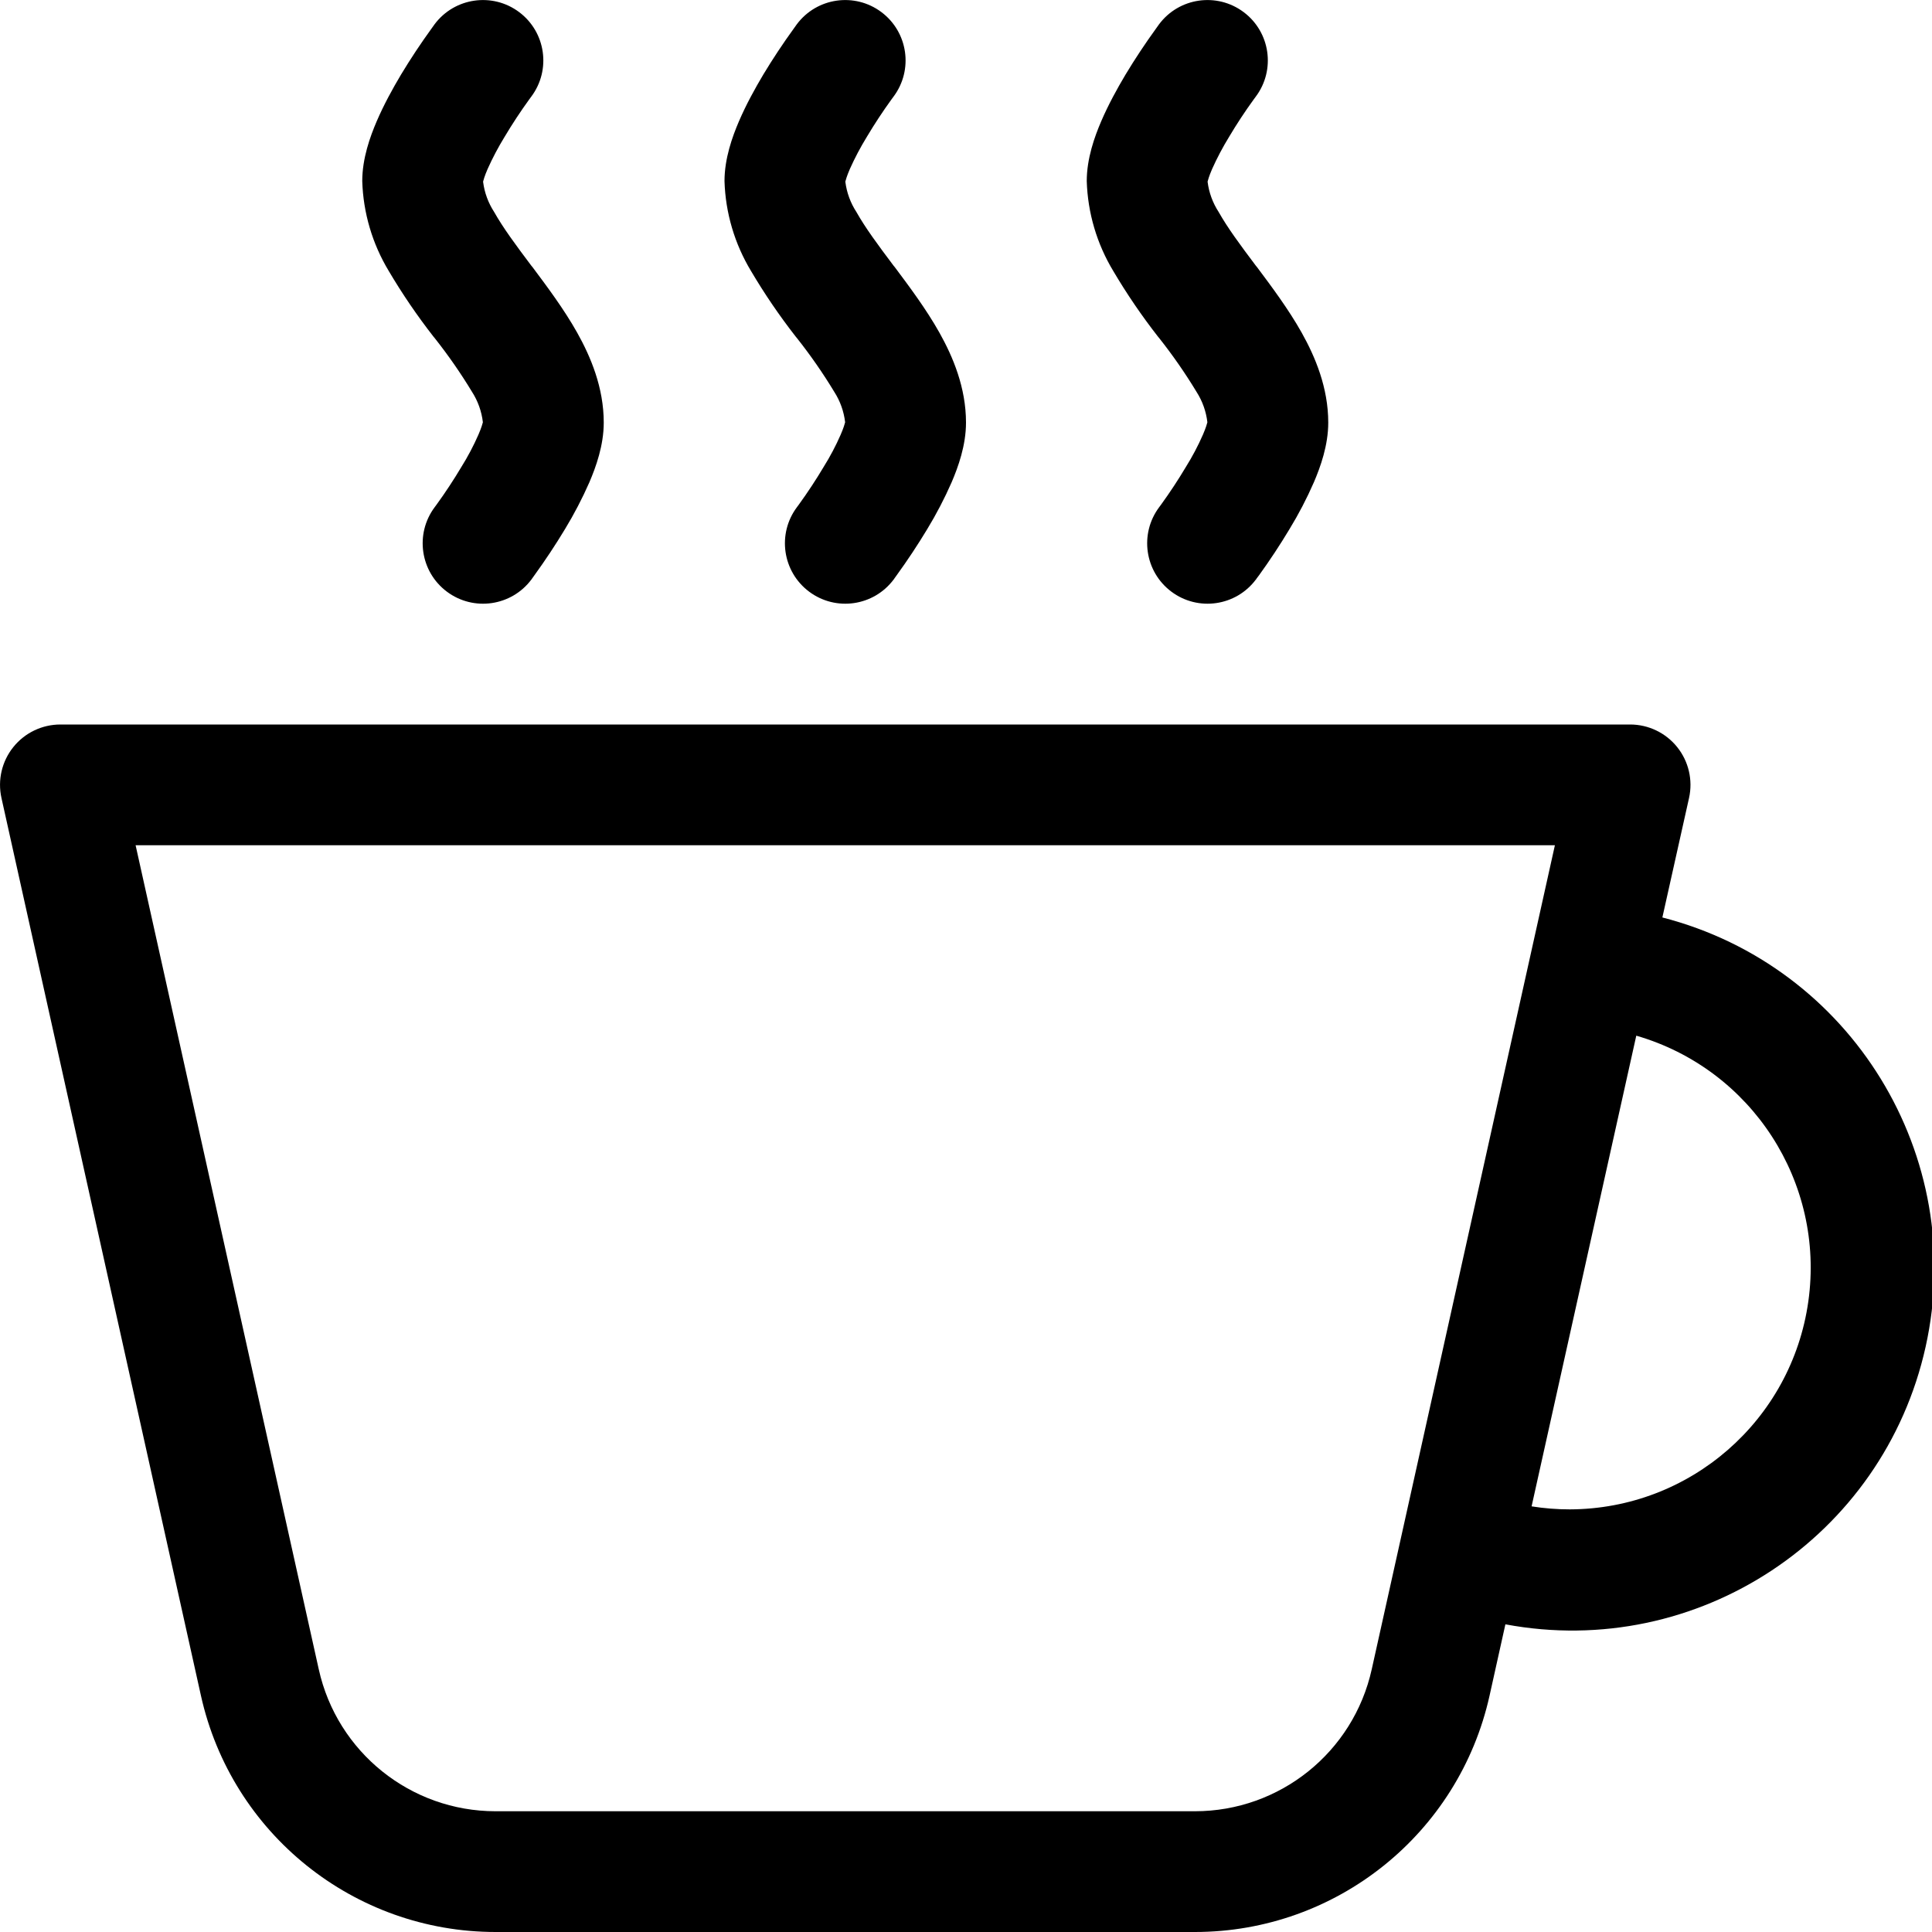
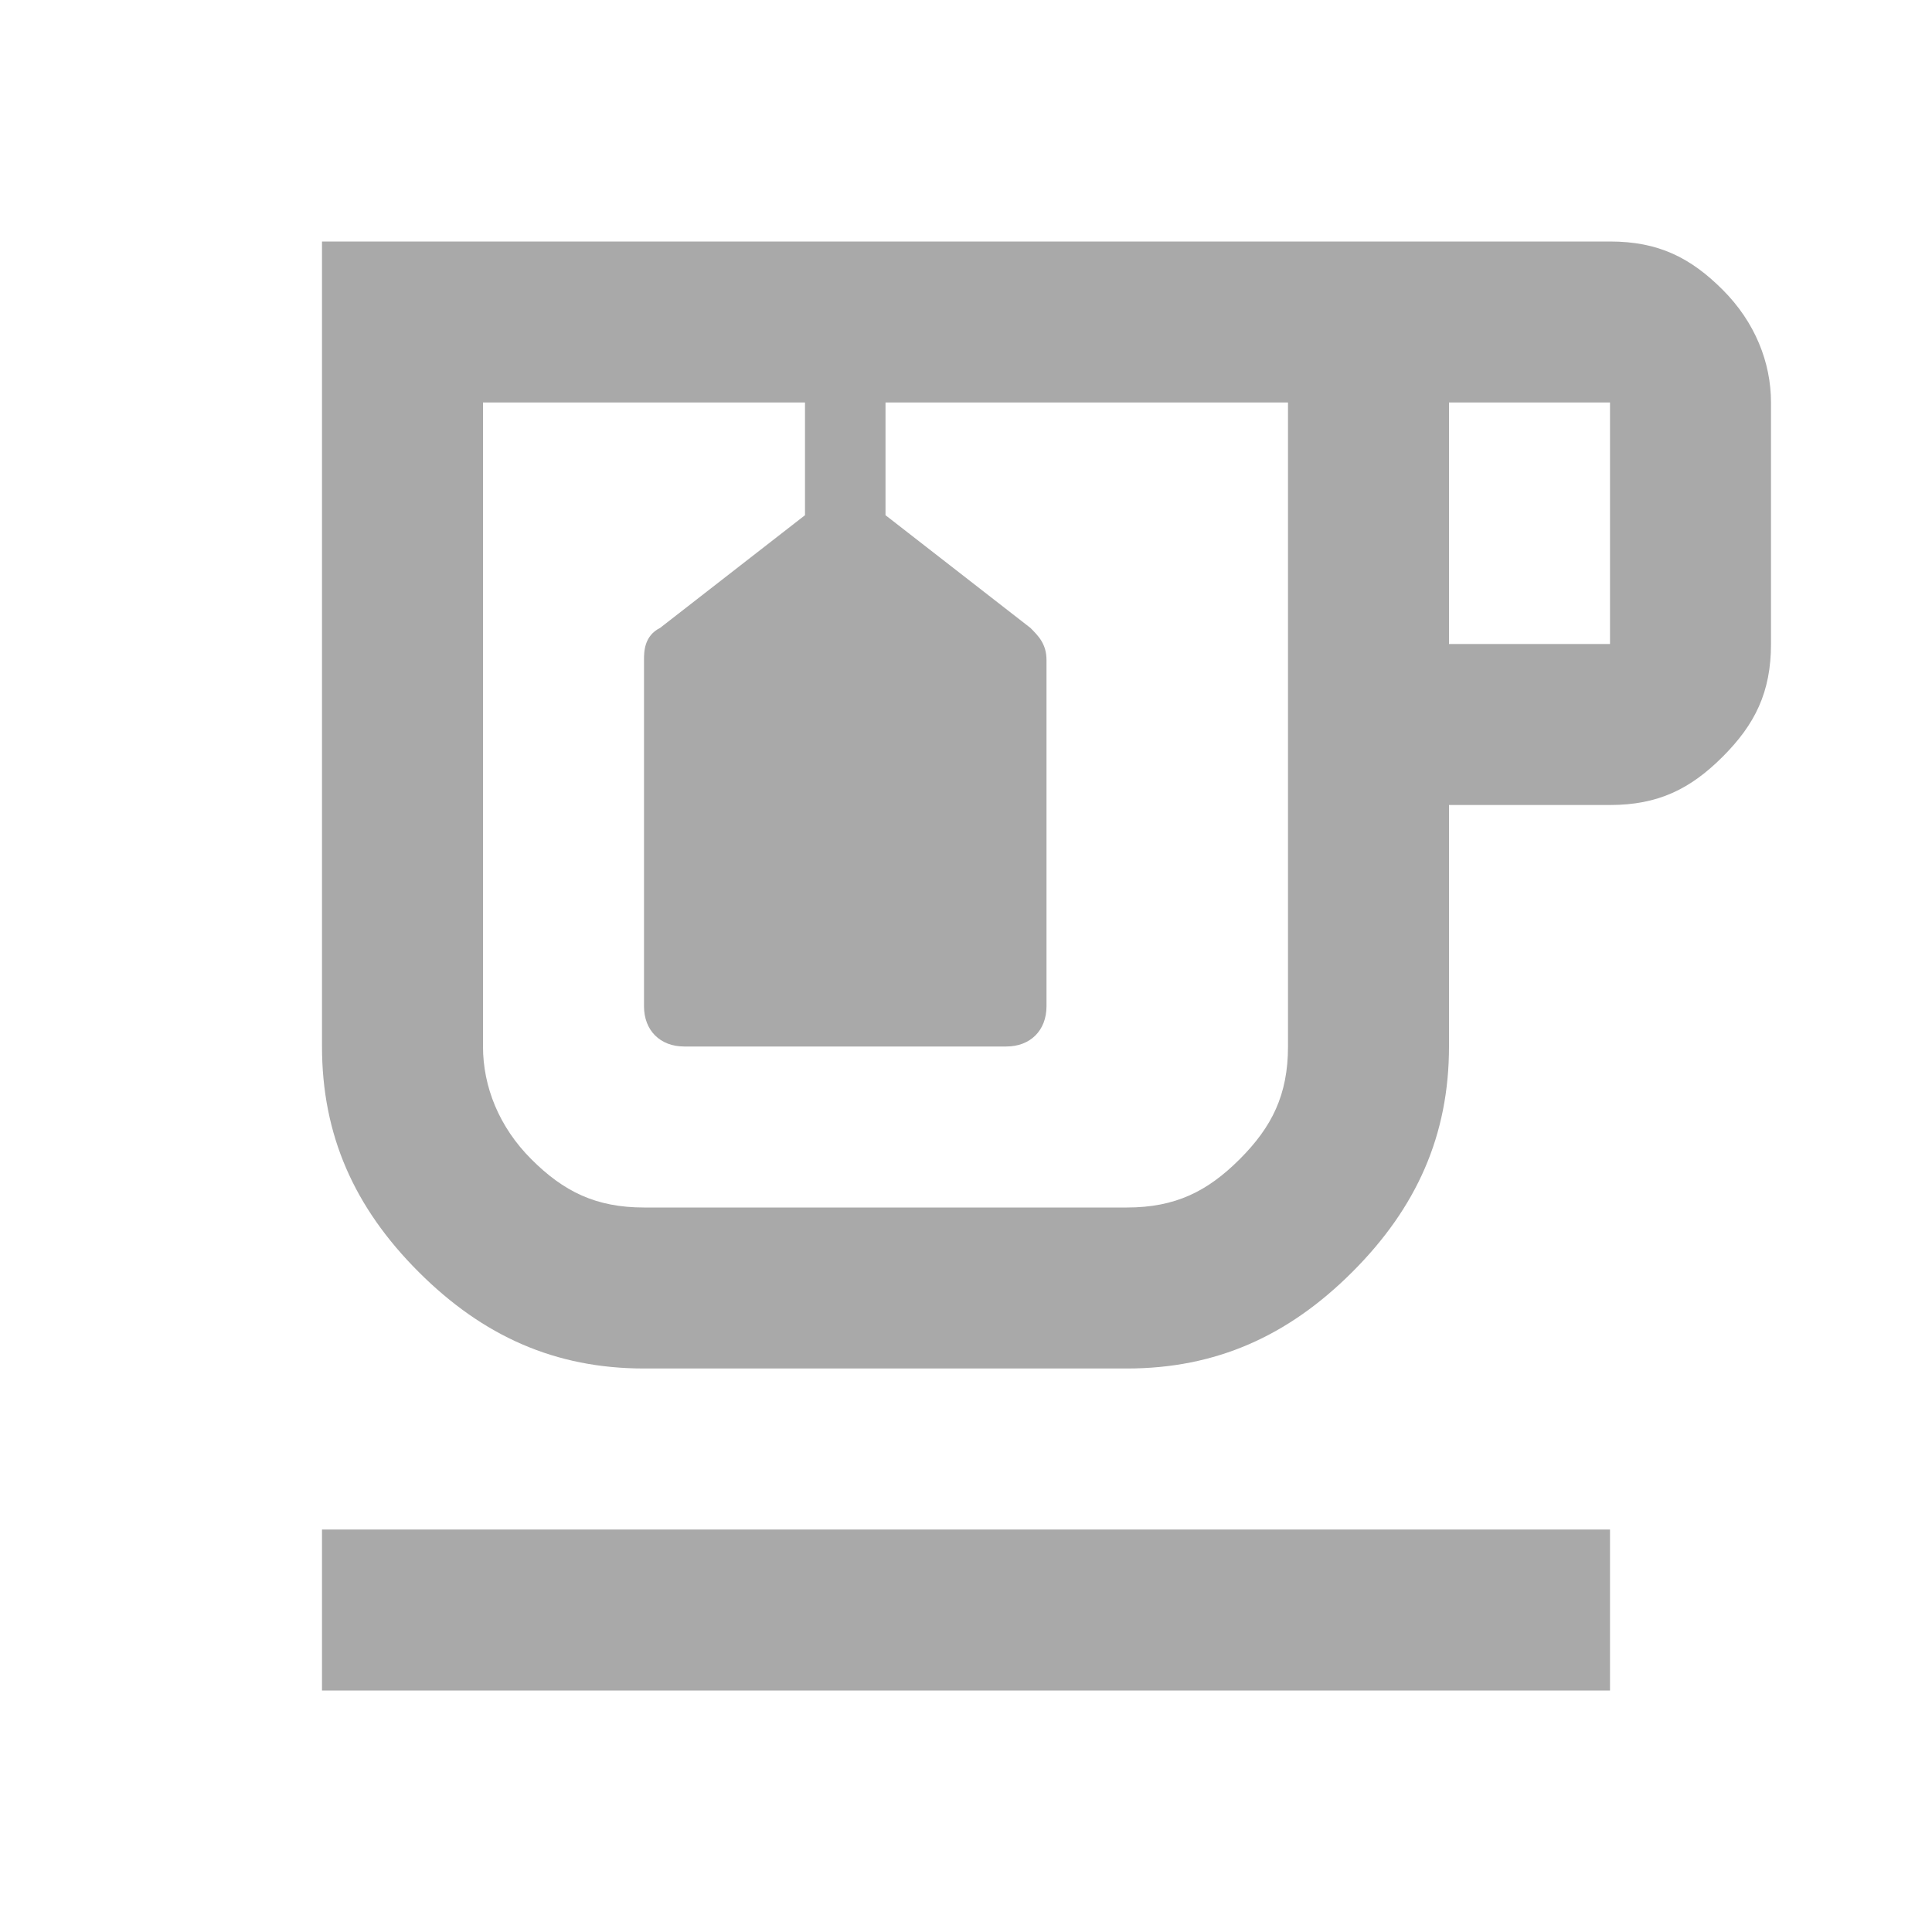
- <svg xmlns="http://www.w3.org/2000/svg" width="16" height="16" fill="currentColor" class="bi bi-cup-hot" viewBox="0 0 16 16">
-   <path fill-rule="evenodd" d="M.5 6a.5.5 0 0 0-.488.608l1.652 7.434A2.5 2.5 0 0 0 4.104 16h5.792a2.5 2.5 0 0 0 2.44-1.958l.131-.59a3 3 0 0 0 1.3-5.854l.221-.99A.5.5 0 0 0 13.5 6H.5ZM13 12.5a2.01 2.01 0 0 1-.316-.025l.867-3.898A2.001 2.001 0 0 1 13 12.5ZM2.64 13.825 1.123 7h11.754l-1.517 6.825A1.5 1.5 0 0 1 9.896 15H4.104a1.5 1.5 0 0 1-1.464-1.175Z" />
-   <path d="m4.4.8-.003.004-.014.019a4.167 4.167 0 0 0-.204.31 2.327 2.327 0 0 0-.141.267c-.026.06-.034.092-.037.103v.004a.593.593 0 0 0 .091.248c.075.133.178.272.308.445l.01.012c.118.158.26.347.37.543.112.2.22.455.22.745 0 .188-.065.368-.119.494a3.31 3.31 0 0 1-.202.388 5.444 5.444 0 0 1-.253.382l-.018.025-.005.008-.002.002A.5.5 0 0 1 3.6 4.2l.003-.004.014-.019a4.149 4.149 0 0 0 .204-.31 2.06 2.06 0 0 0 .141-.267c.026-.06.034-.092.037-.103a.593.593 0 0 0-.09-.252A4.334 4.334 0 0 0 3.6 2.8l-.01-.012a5.099 5.099 0 0 1-.37-.543A1.53 1.53 0 0 1 3 1.5c0-.188.065-.368.119-.494.059-.138.134-.274.202-.388a5.446 5.446 0 0 1 .253-.382l.025-.035A.5.5 0 0 1 4.4.8Zm3 0-.003.004-.014.019a4.167 4.167 0 0 0-.204.31 2.327 2.327 0 0 0-.141.267c-.026.06-.034.092-.037.103v.004a.593.593 0 0 0 .091.248c.075.133.178.272.308.445l.01.012c.118.158.26.347.37.543.112.2.22.455.22.745 0 .188-.065.368-.119.494a3.31 3.31 0 0 1-.202.388 5.444 5.444 0 0 1-.253.382l-.018.025-.005.008-.002.002A.5.5 0 0 1 6.6 4.2l.003-.004.014-.019a4.149 4.149 0 0 0 .204-.31 2.06 2.06 0 0 0 .141-.267c.026-.06.034-.092.037-.103a.593.593 0 0 0-.09-.252A4.334 4.334 0 0 0 6.6 2.8l-.01-.012a5.099 5.099 0 0 1-.37-.543A1.53 1.53 0 0 1 6 1.5c0-.188.065-.368.119-.494.059-.138.134-.274.202-.388a5.446 5.446 0 0 1 .253-.382l.025-.035A.5.5 0 0 1 7.4.8Zm3 0-.003.004-.014.019a4.077 4.077 0 0 0-.204.31 2.337 2.337 0 0 0-.141.267c-.026.06-.034.092-.037.103v.004a.593.593 0 0 0 .091.248c.075.133.178.272.308.445l.01.012c.118.158.26.347.37.543.112.2.22.455.22.745 0 .188-.065.368-.119.494a3.198 3.198 0 0 1-.202.388 5.385 5.385 0 0 1-.252.382l-.019.025-.005.008-.002.002A.5.5 0 0 1 9.6 4.2l.003-.004.014-.019a4.149 4.149 0 0 0 .204-.31 2.06 2.06 0 0 0 .141-.267c.026-.06.034-.092.037-.103a.593.593 0 0 0-.09-.252A4.334 4.334 0 0 0 9.6 2.8l-.01-.012a5.099 5.099 0 0 1-.37-.543A1.53 1.53 0 0 1 9 1.5c0-.188.065-.368.119-.494.059-.138.134-.274.202-.388a5.446 5.446 0 0 1 .253-.382l.025-.035A.5.5 0 0 1 10.4.8Z" />
+ <svg xmlns="http://www.w3.org/2000/svg" viewBox="0 0 24 24" width="26px" height="26px" fill="#a9a9a9">
+   <path d="M4,19H20V21H4V19M21.4,3.6C21,3.2 20.6,3 20,3H4V13C4,14.1 4.4,15 5.2,15.8C6,16.6 6.9,17 8,17H14C15.1,17 16,16.6 16.8,15.8C17.6,15 18,14.1 18,13V10H20C20.6,10 21,9.8 21.4,9.4C21.8,9 22,8.6 22,8V5C22,4.5 21.8,4 21.4,3.6M16,5V8L16,10V13C16,13.6 15.8,14 15.4,14.4C15,14.8 14.6,15 14,15H8C7.4,15 7,14.8 6.6,14.4C6.2,14 6,13.5 6,13V5H10V6.4L8.2,7.8C8,7.9 8,8.1 8,8.2V12.5C8,12.8 8.2,13 8.5,13H12.5C12.8,13 13,12.8 13,12.5V8.2C13,8 12.9,7.9 12.8,7.8L11,6.4V5H16M20,8H18V5H20V8Z" />
</svg>
